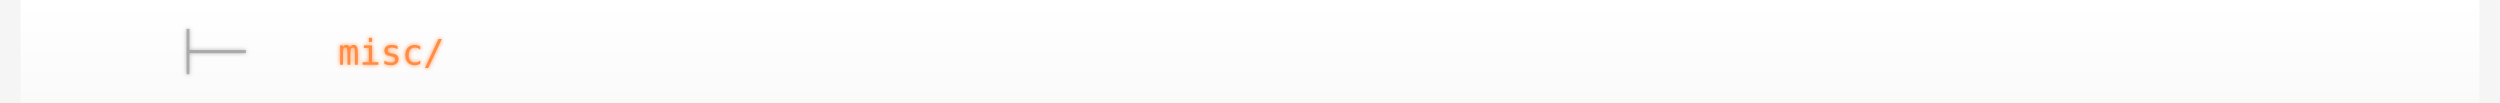
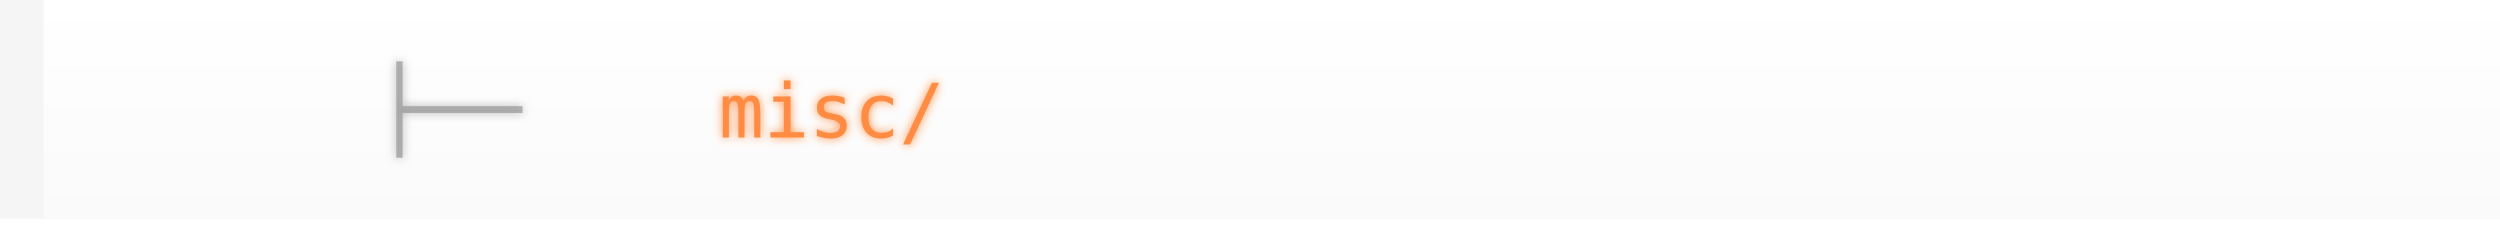
- <svg xmlns="http://www.w3.org/2000/svg" width="850" height="35">
+ <svg xmlns="http://www.w3.org/2000/svg" width="400" height="40" preserveAspectRatio="xMinYMid meet" viewBox="0 0 400 40">
  <defs>
    <filter id="textGlow">
      <feGaussianBlur stdDeviation="0.8" result="coloredBlur" />
      <feMerge>
        <feMergeNode in="coloredBlur" />
        <feMergeNode in="SourceGraphic" />
      </feMerge>
    </filter>
    <linearGradient id="bgGrad" x1="0%" y1="0%" x2="0%" y2="100%">
      <stop offset="0%" style="stop-color:#ffffff;stop-opacity:1" />
      <stop offset="100%" style="stop-color:#fafafa;stop-opacity:1" />
    </linearGradient>
  </defs>
  <rect width="850" height="35" fill="#f5f5f5" />
  <rect x="7" y="0" width="836" height="35" fill="url(#bgGrad)" />
  <rect x="7" y="0" width="836" height="35" fill="#FF8C42" opacity="0">
    <animate attributeName="opacity" values="0;0.02;0" dur="2.5s" repeatCount="indefinite" />
  </rect>
  <g filter="url(#textGlow)">
    <text x="60" y="22" font-family="monospace" font-size="13" fill="#999999" opacity="0.7">
      ├──
    </text>
    <text x="115" y="22" font-family="monospace" font-size="12" fill="#FF8C42">
      misc/
      <animate attributeName="opacity" values="1;0.9;1" dur="0.16s" repeatCount="indefinite" />
    </text>
  </g>
</svg>
